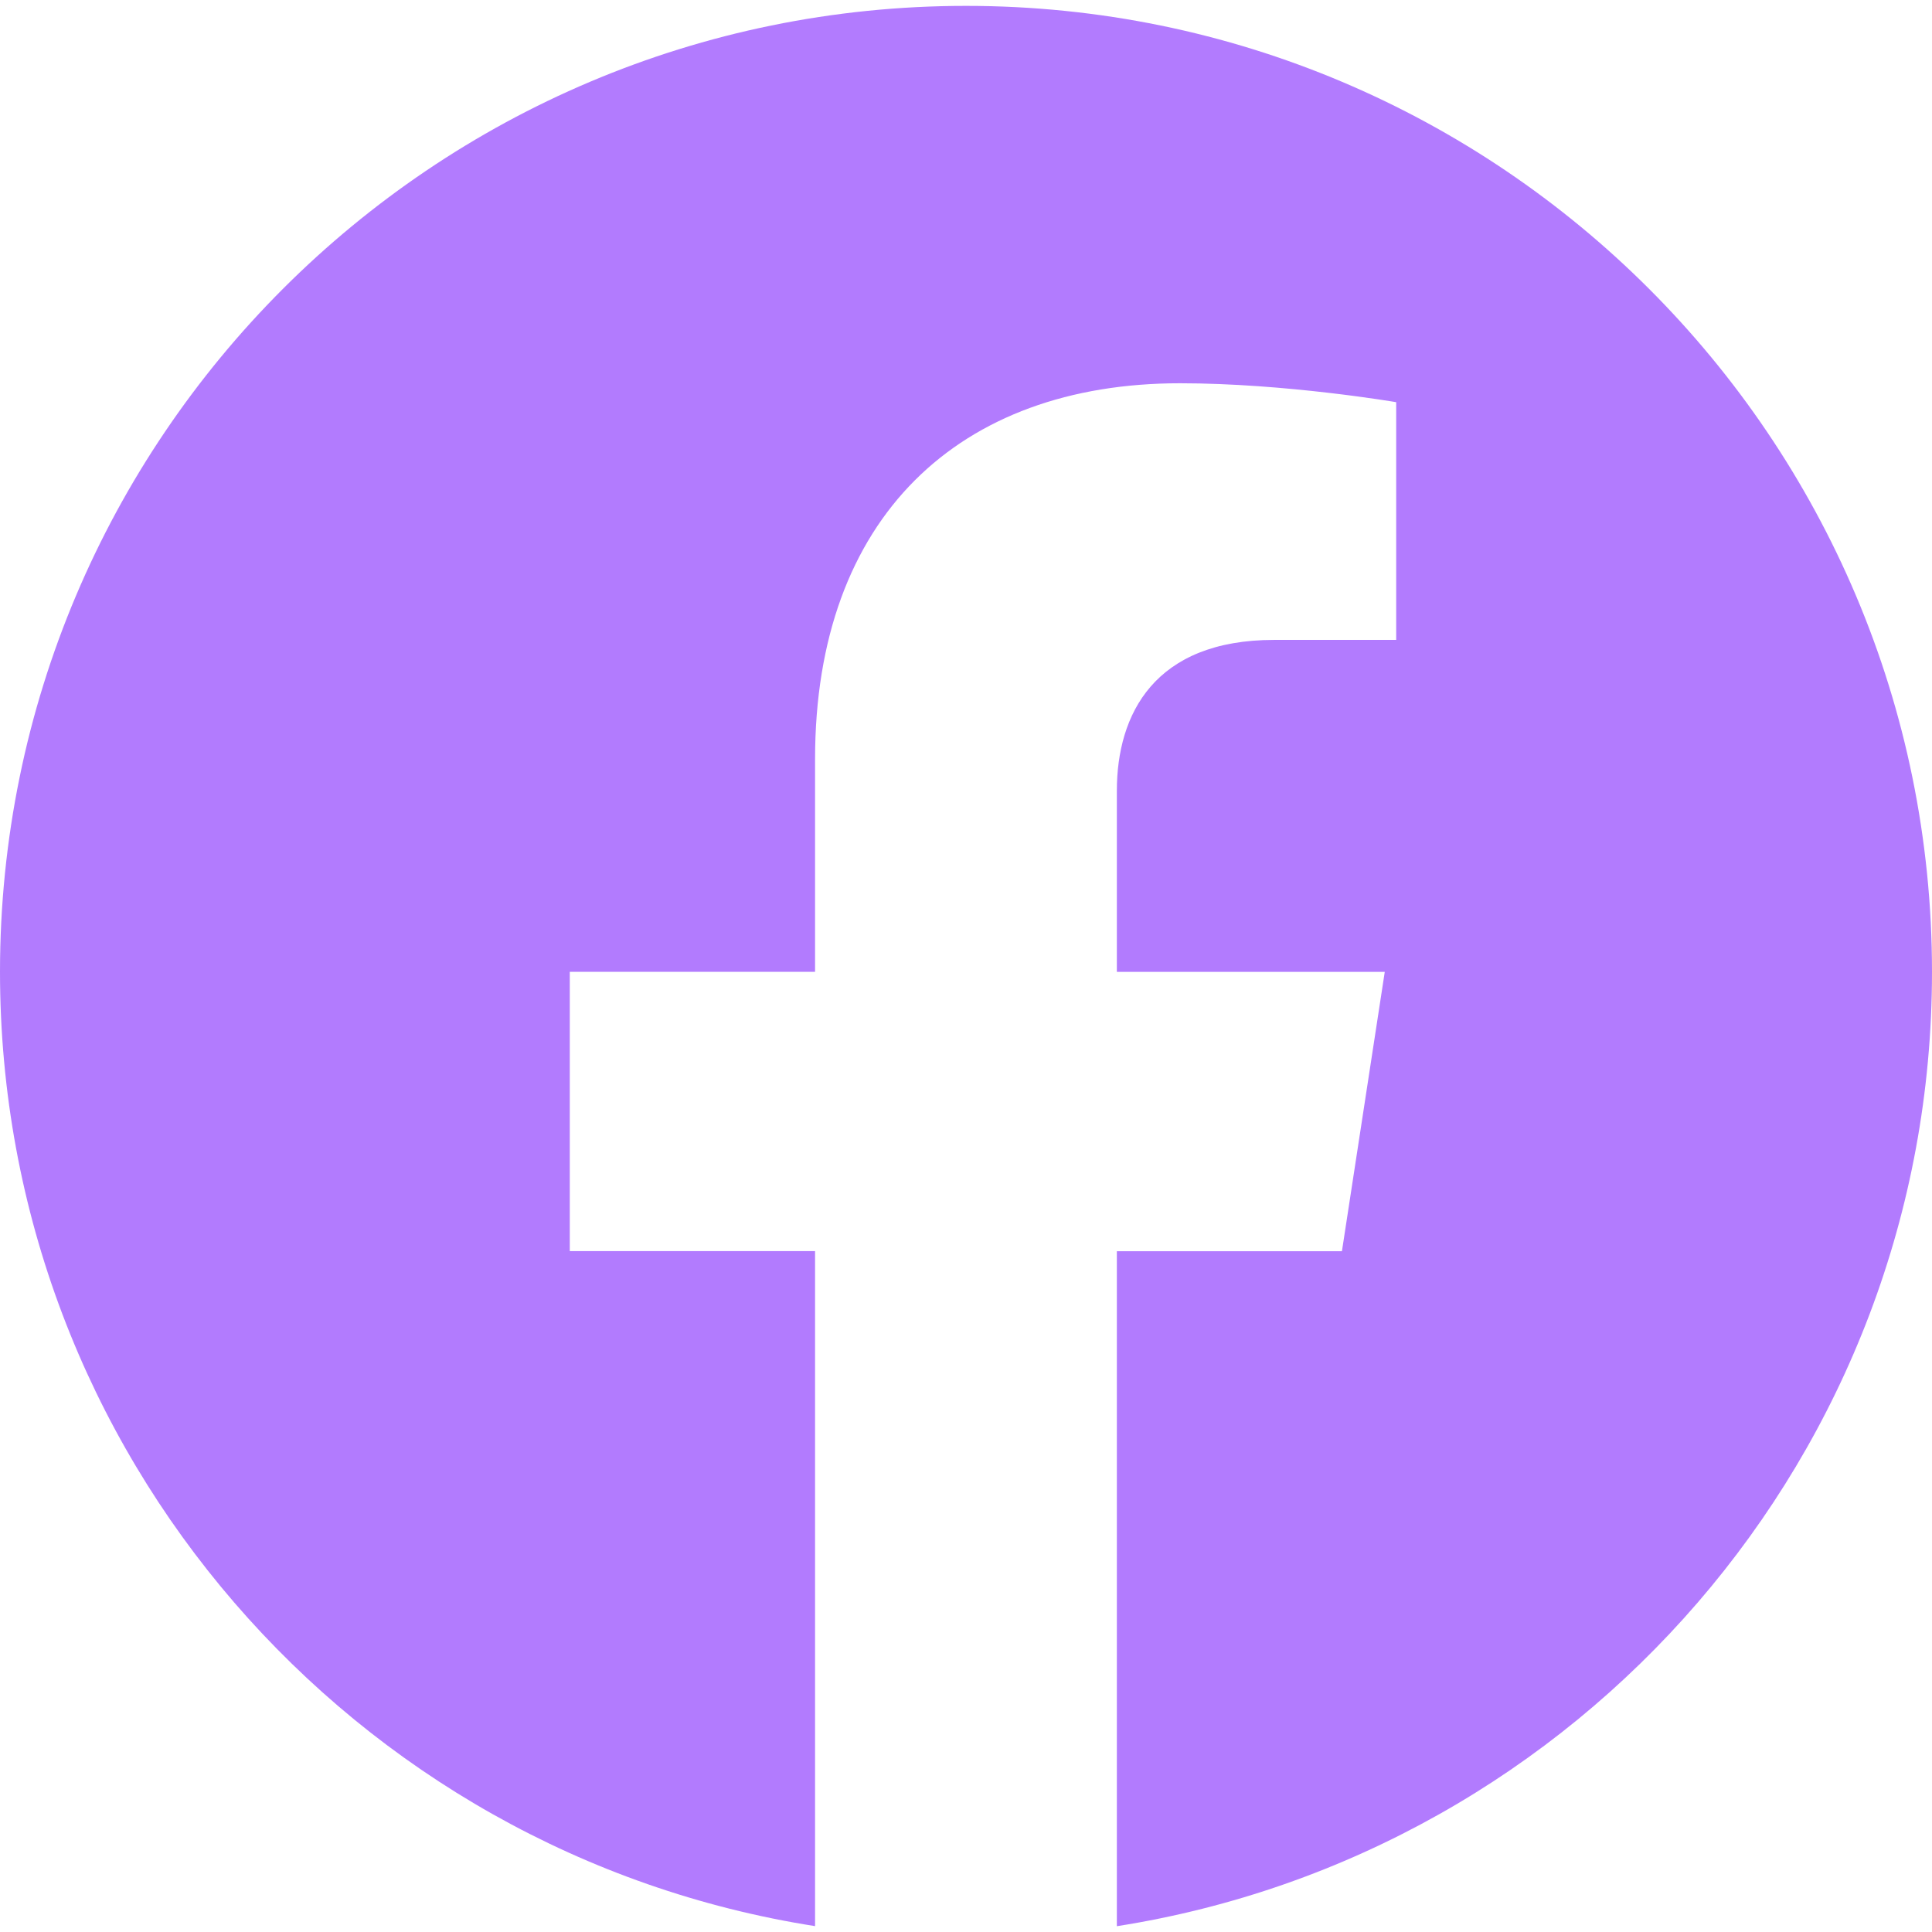
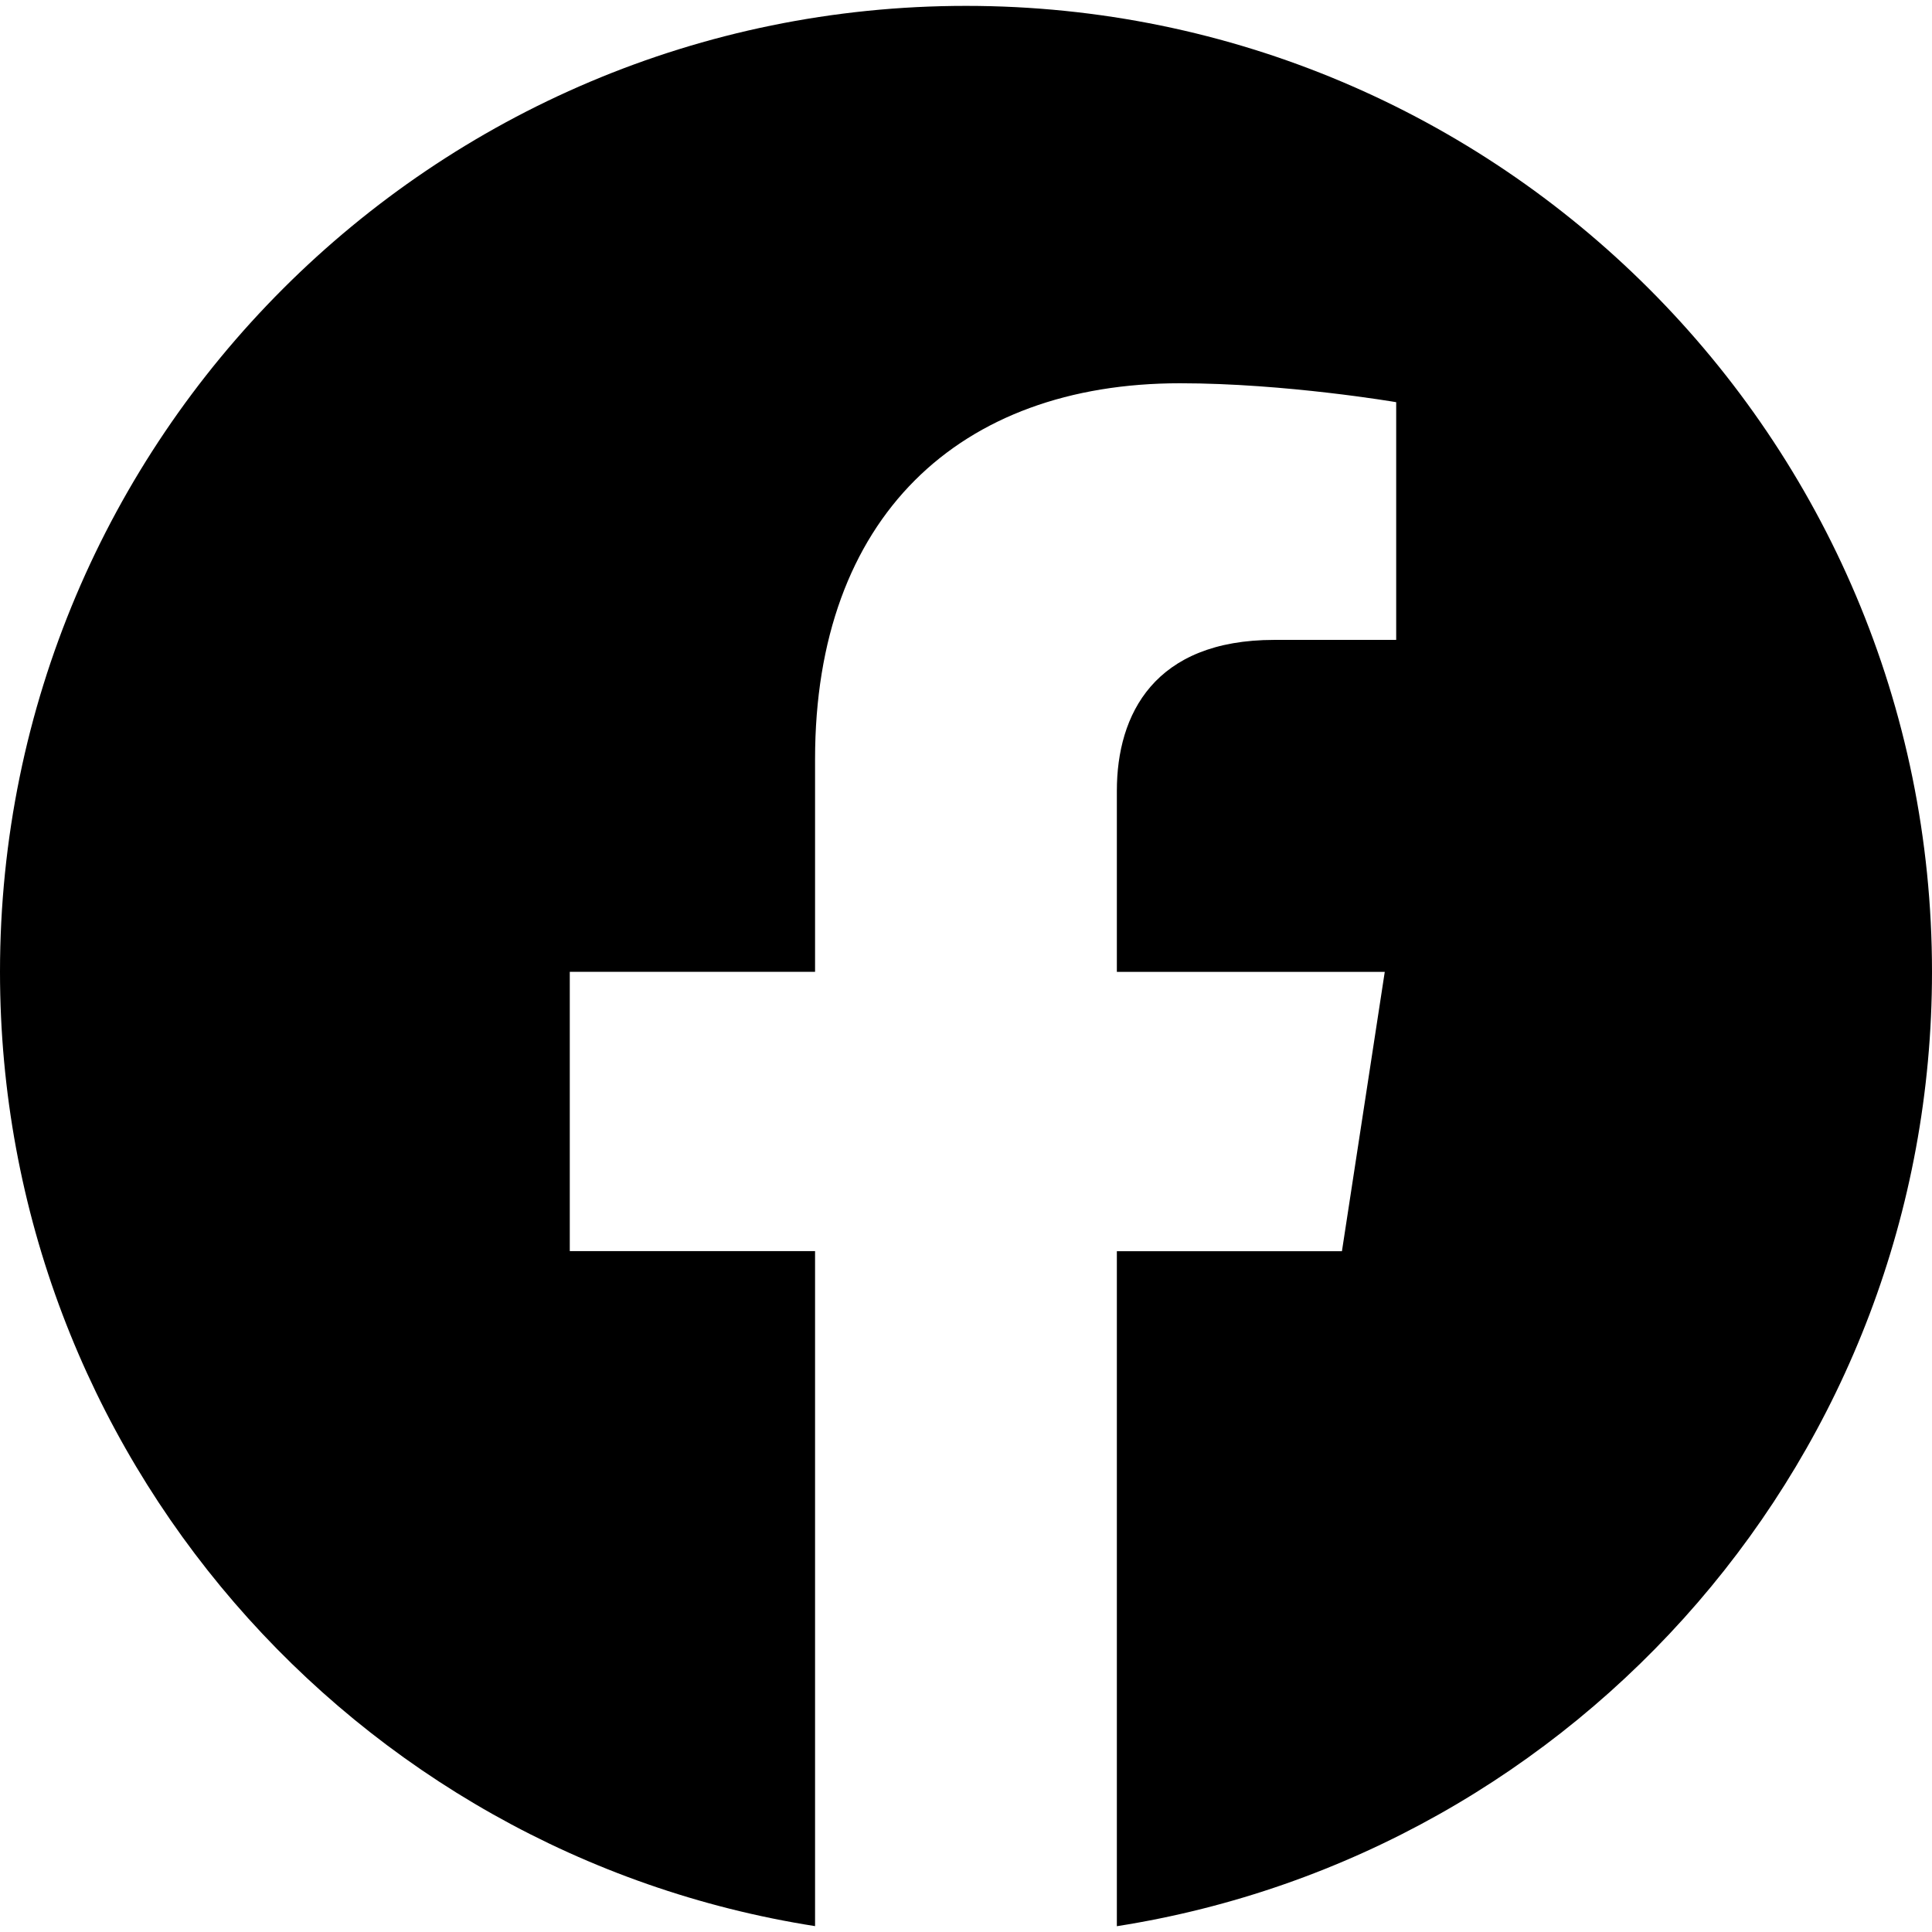
<svg xmlns="http://www.w3.org/2000/svg" role="img" viewBox="0 0 24 24">
-   <path fill="#9f5afdcc" d="M24 12.073c0-6.627-5.373-12-12-12s-12 5.373-12 12c0 5.99 4.388 10.954 10.125 11.854v-8.385H7.078v-3.47h3.047V9.43c0-3.007 1.792-4.669 4.533-4.669 1.312 0 2.686.235 2.686.235v2.953H15.83c-1.491 0-1.956.925-1.956 1.874v2.25h3.328l-.532 3.47h-2.796v8.385C19.612 23.027 24 18.062 24 12.073z" />
+   <path d="M24 12.073c0-6.627-5.373-12-12-12s-12 5.373-12 12c0 5.99 4.388 10.954 10.125 11.854v-8.385H7.078v-3.47h3.047V9.43c0-3.007 1.792-4.669 4.533-4.669 1.312 0 2.686.235 2.686.235v2.953H15.83c-1.491 0-1.956.925-1.956 1.874v2.25h3.328l-.532 3.47h-2.796v8.385C19.612 23.027 24 18.062 24 12.073z" />
</svg>
